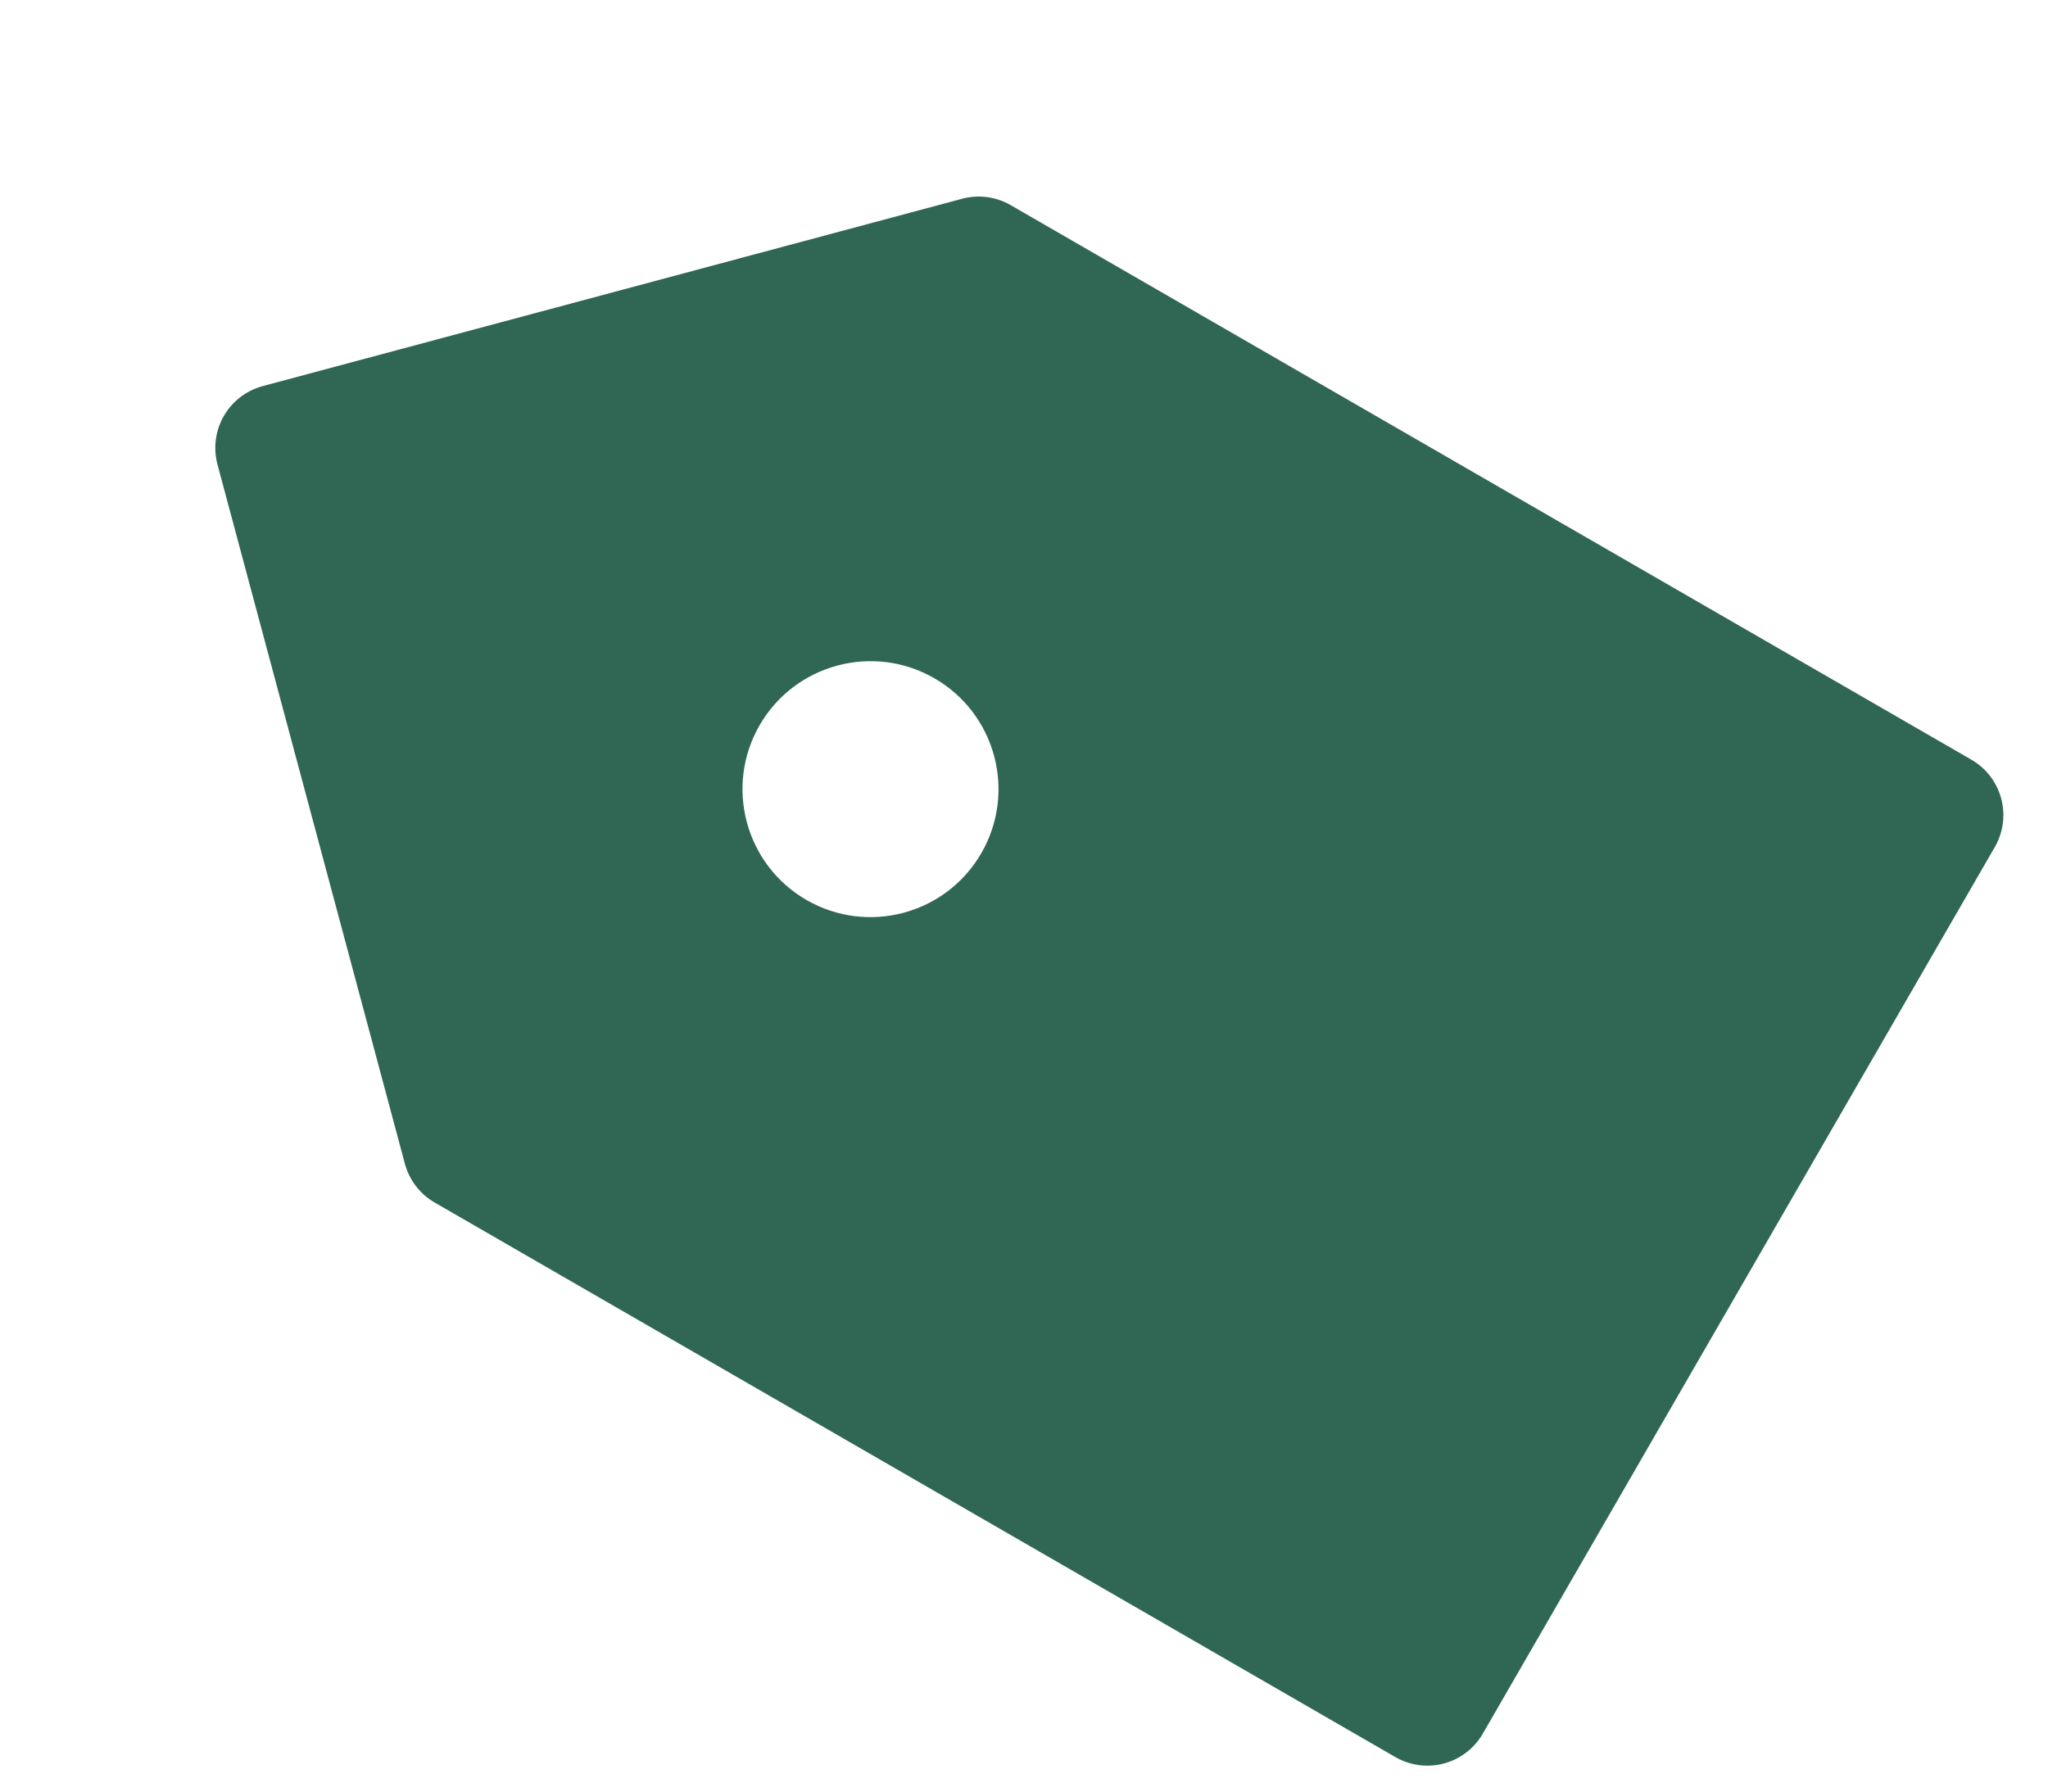
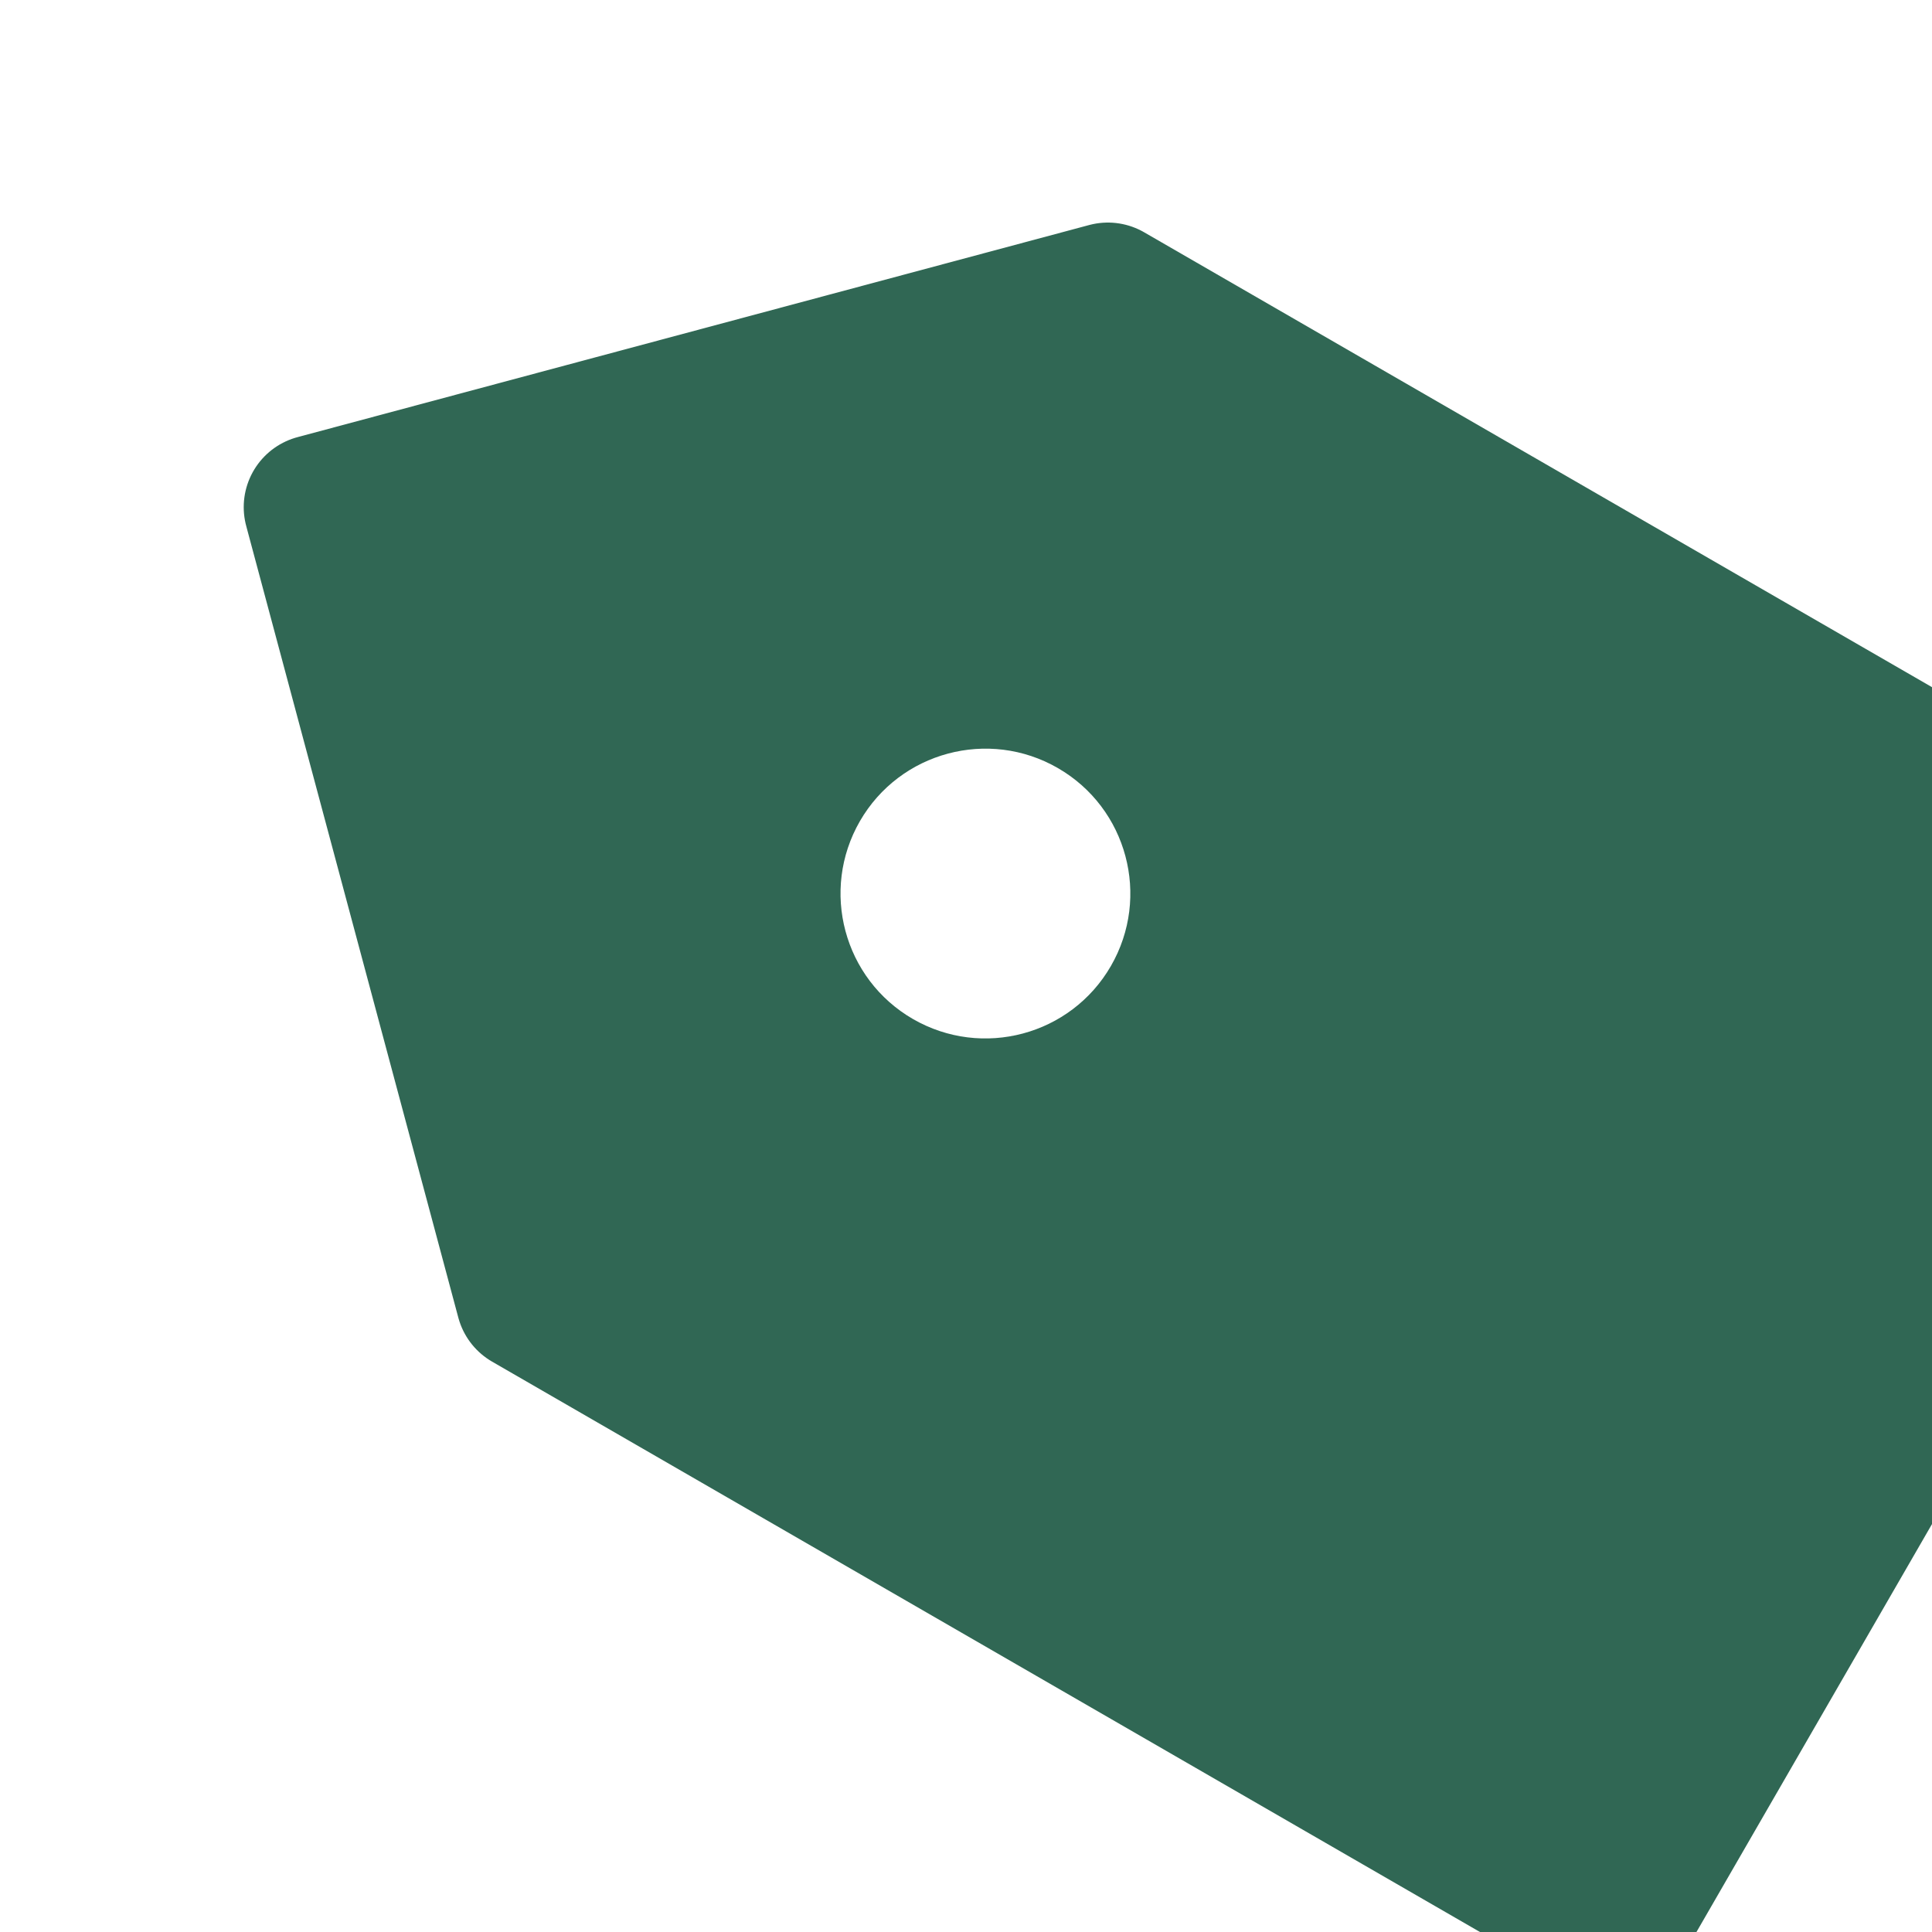
- <svg xmlns="http://www.w3.org/2000/svg" width="24" height="21" viewBox="0 0 24 21" fill="none">
+ <svg xmlns="http://www.w3.org/2000/svg" width="20" height="20" viewBox="0 0 20 20" fill="none">
  <path fill-rule="evenodd" clip-rule="evenodd" d="M22.727 9.554L11.469 3.054L3.273 5.25L5.469 13.446L16.727 19.946L22.727 9.554ZM9.451 10.549C10.169 10.963 11.086 10.717 11.5 10C11.914 9.283 11.669 8.365 10.951 7.951C10.234 7.537 9.316 7.783 8.902 8.5C8.488 9.218 8.734 10.135 9.451 10.549Z" fill="#306754" />
  <path d="M16.727 19.946L22.727 9.554L11.469 3.054L3.273 5.25L5.469 13.446L16.727 19.946Z" stroke="#306754" stroke-width="1.5" stroke-linecap="round" stroke-linejoin="round" />
</svg>
